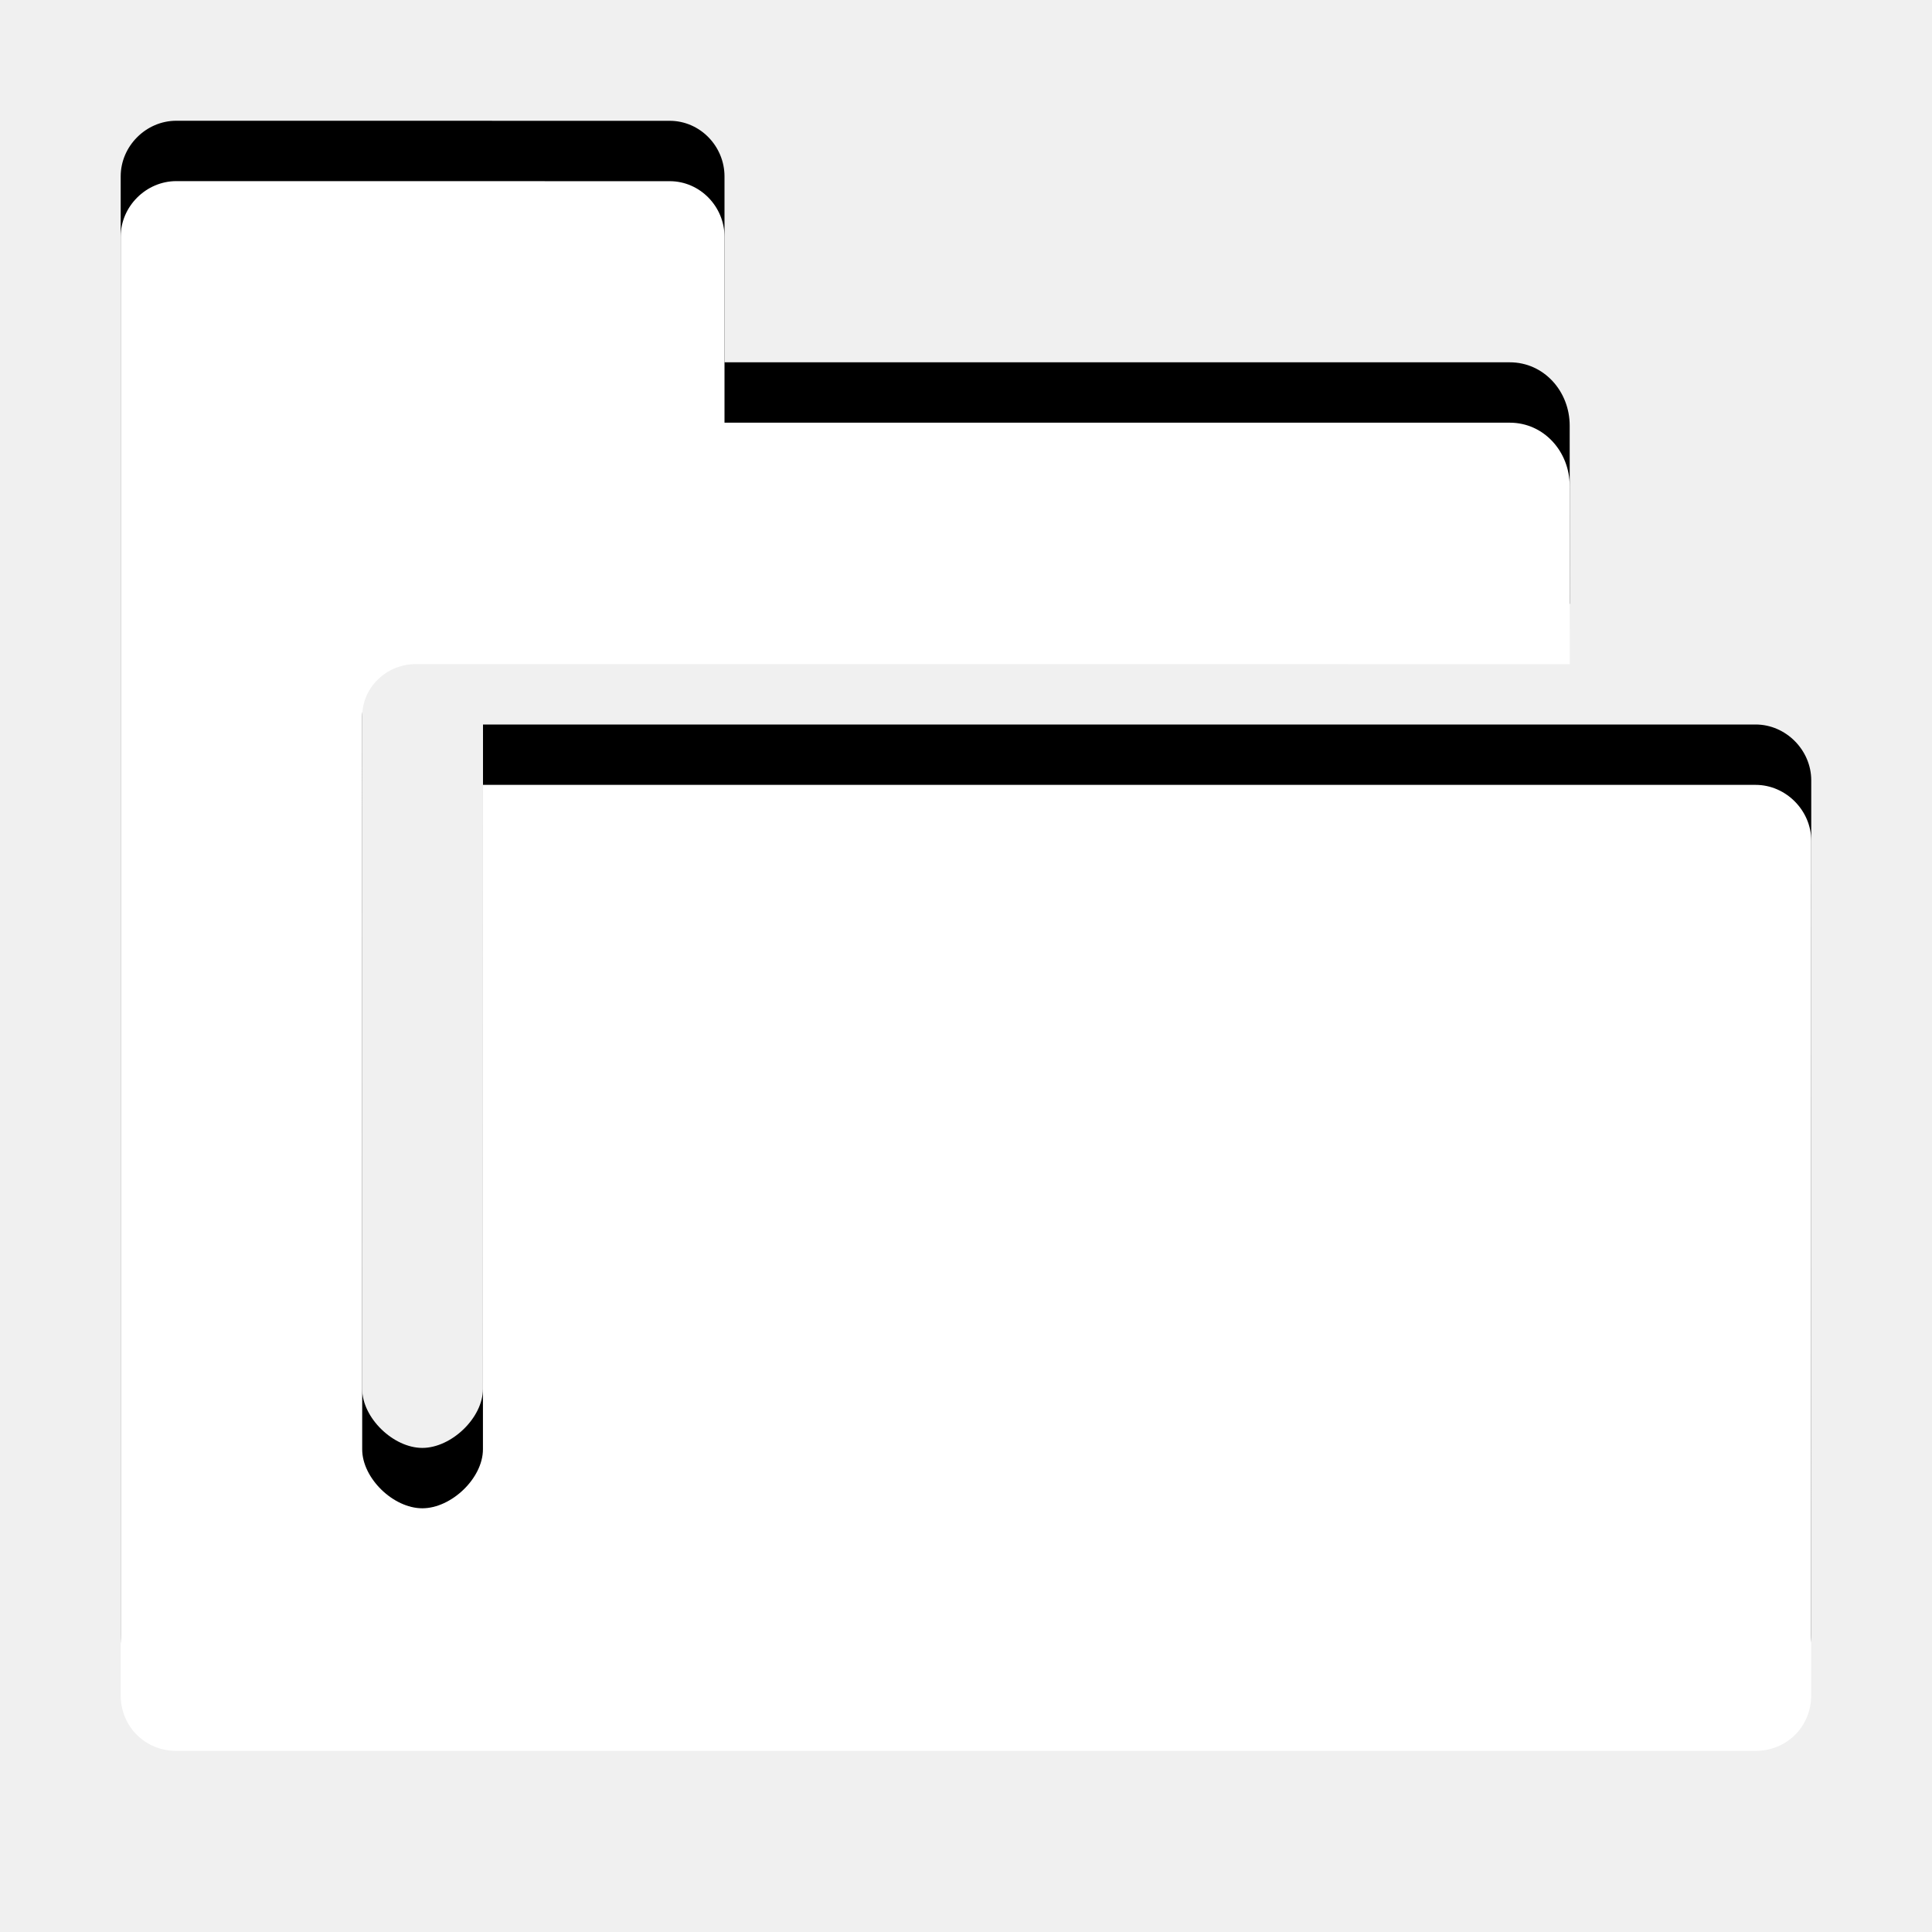
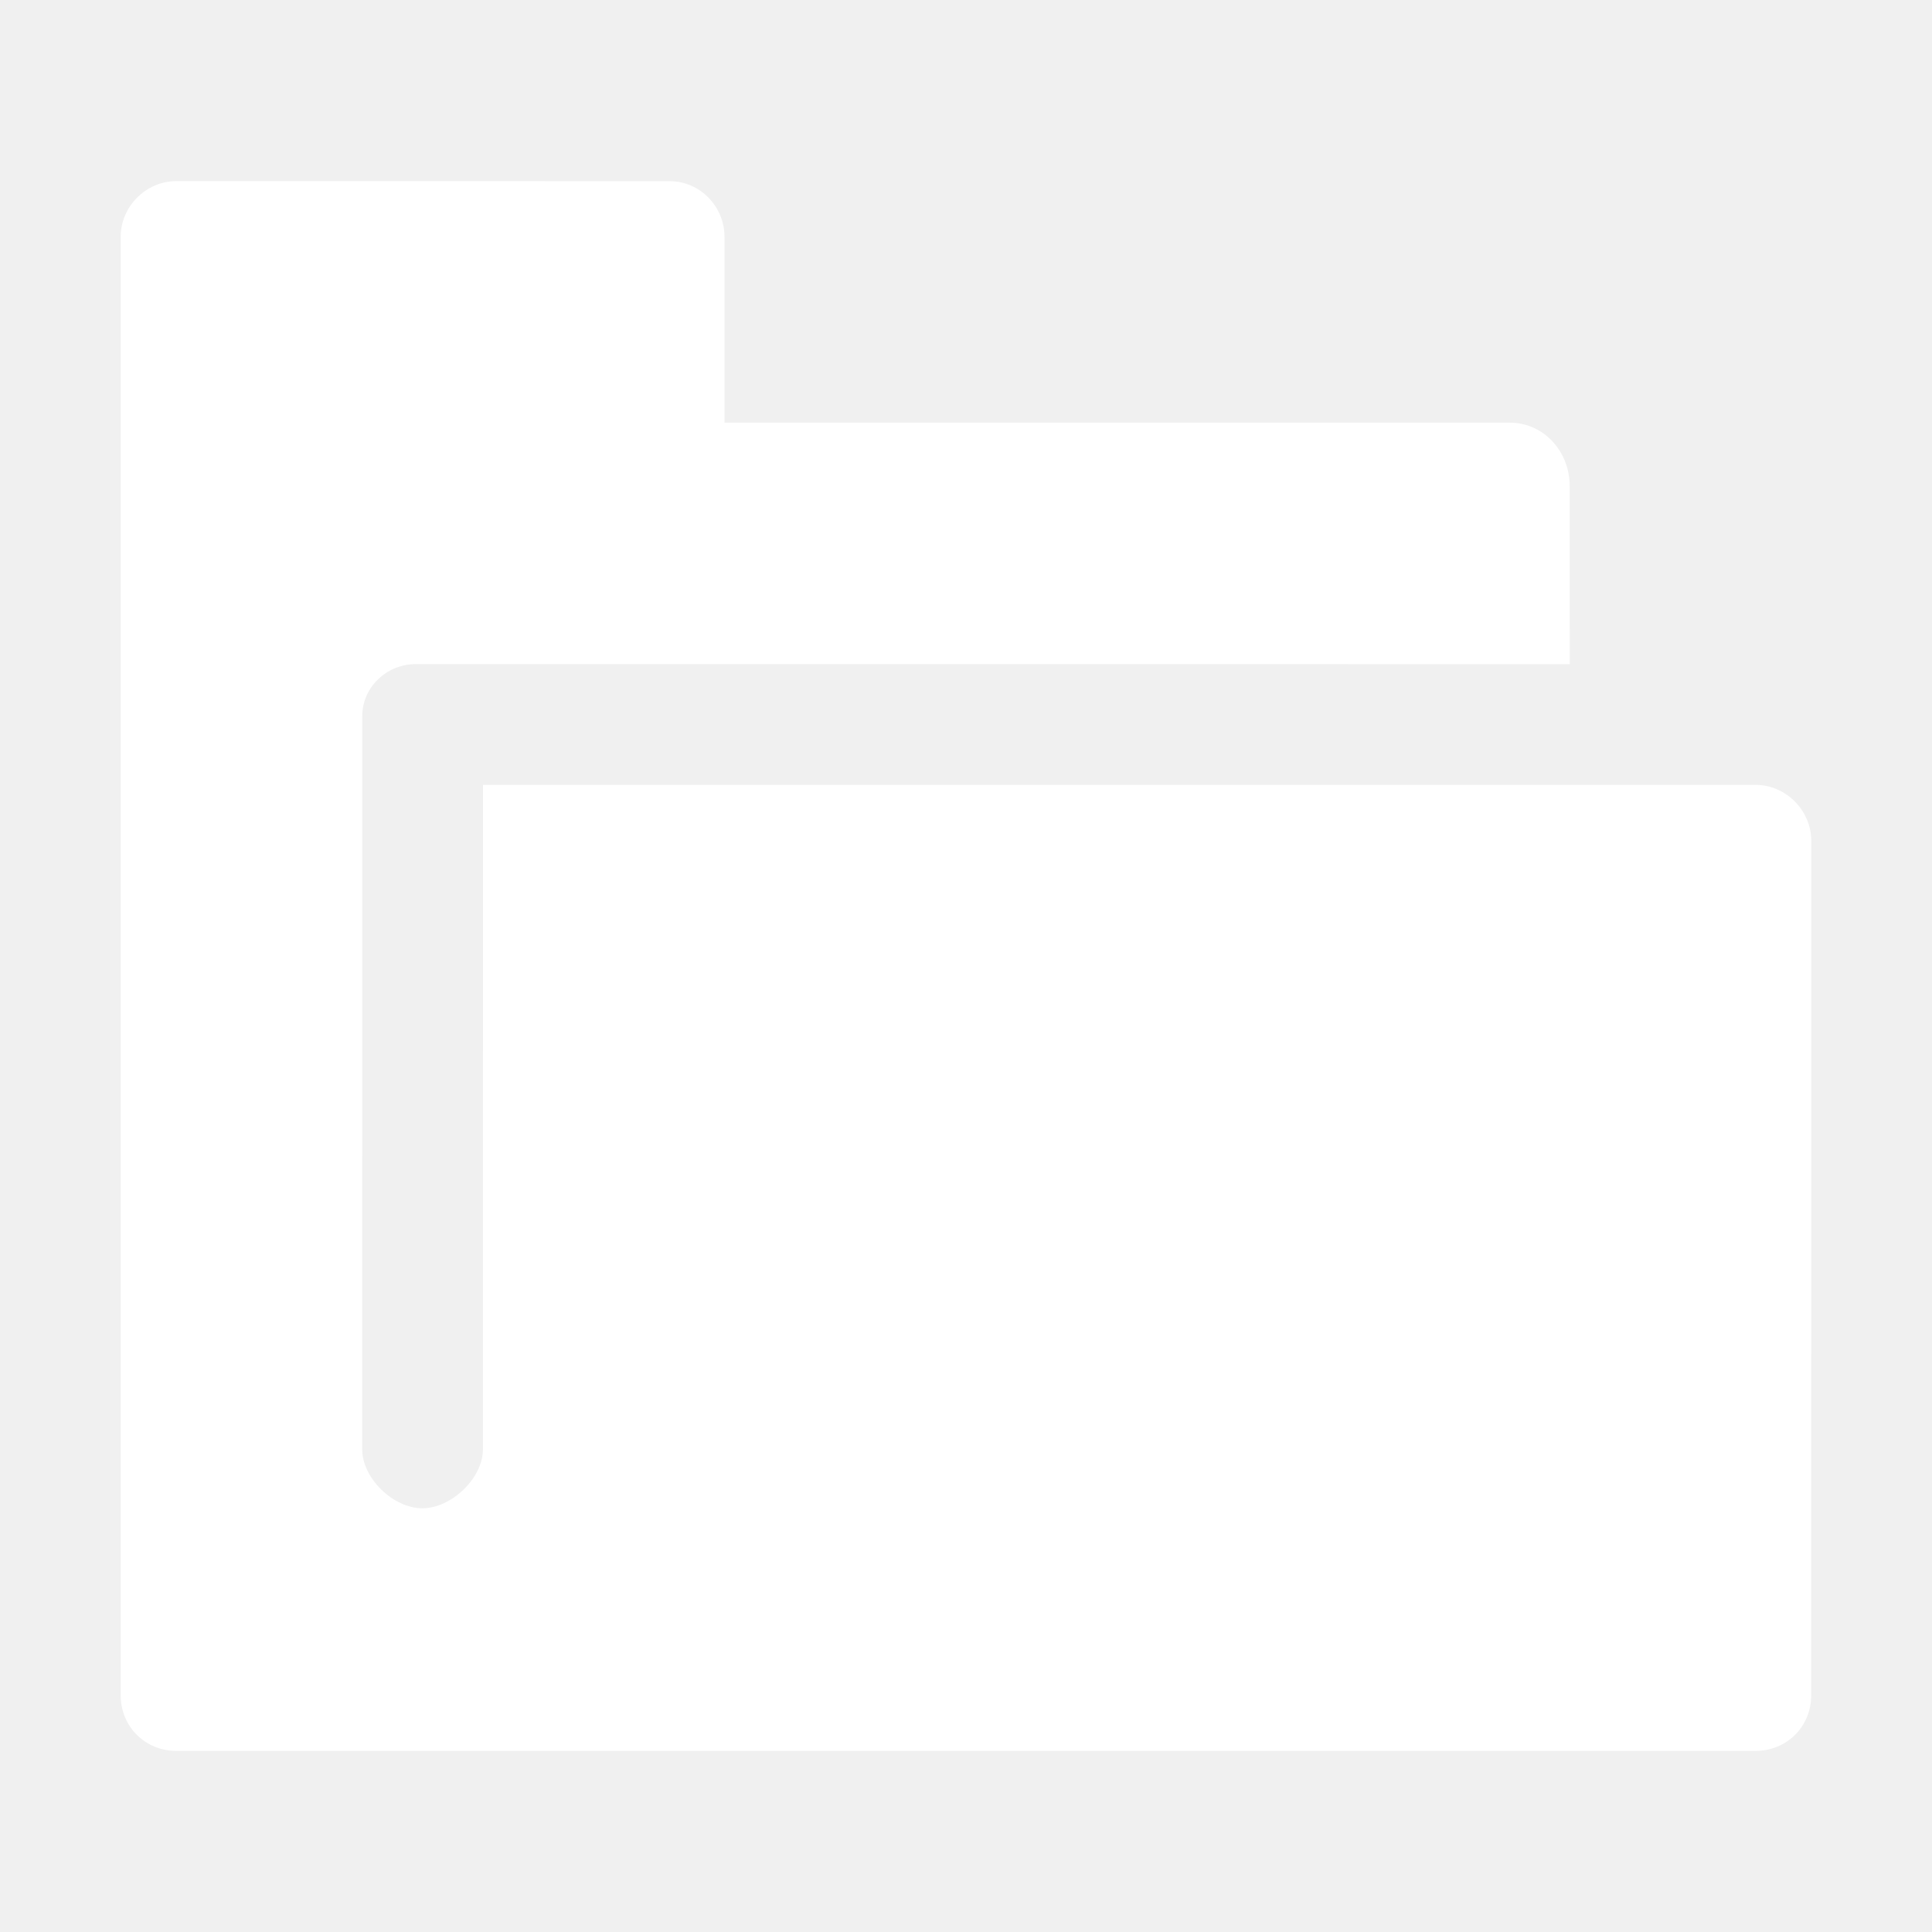
<svg xmlns="http://www.w3.org/2000/svg" height="32" width="32" version="1.1">
-   <g transform="translate(573.14 110.3)" fill-rule="evenodd">
-     <path d="m-570.22-108.3c-0.501 0-0.921 0.42-0.921 0.921v24.158c0 0.517 0.403 0.921 0.921 0.921h26.158c0.518 0 0.921-0.403 0.921-0.921l0.001-14.154c0-0.501-0.42-0.925-0.921-0.925h-21.079l-0.001 11.005c0 0.48-0.524 0.977-1.004 0.977-0.48 0-0.996-0.497-0.996-0.977l0.001-12.143c0-0.48 0.405-0.862 0.885-0.862h4.594l14.521 0.001-0.001-2.952c0-0.567-0.426-1.048-0.992-1.048h-13.007v-3.079c0-0.501-0.406-0.921-0.907-0.921z" />
-     <path d="m-570.22-107.3c-0.501 0-0.921 0.42-0.921 0.921v24.158c0 0.517 0.403 0.921 0.921 0.921h26.158c0.518 0 0.921-0.403 0.921-0.921l0.001-14.154c0-0.501-0.42-0.925-0.921-0.925h-21.079l-0.001 11.005c0 0.48-0.524 0.977-1.004 0.977-0.48 0-0.996-0.497-0.996-0.977l0.001-12.143c0-0.48 0.405-0.862 0.885-0.862h4.594l14.521 0.001-0.001-2.952c0-0.567-0.426-1.048-0.992-1.048h-13.007v-3.079c0-0.501-0.406-0.921-0.907-0.921z" fill="#fff" />
-   </g>
+   <path fill="#FFF" d="m2.92 3c-0.501 0-0.921 0.42-0.921 0.921v24.158c0 0.517 0.403 0.921 0.921 0.921h26.158c0.518 0 0.921-0.403 0.921-0.921l0.001-14.154c0-0.501-0.42-0.925-0.921-0.925h-21.079l-0.001 11.005c0 0.48-0.524 0.977-1.004 0.977-0.48 0-0.996-0.497-0.996-0.977l0.001-12.143c0-0.48 0.405-0.862 0.885-0.862h4.594l14.521 0.001-0.001-2.952c0-0.567-0.426-1.048-0.992-1.048h-13.007v-3.079c0-0.501-0.406-0.921-0.907-0.921z" fill-rule="evenodd" />
</svg>
